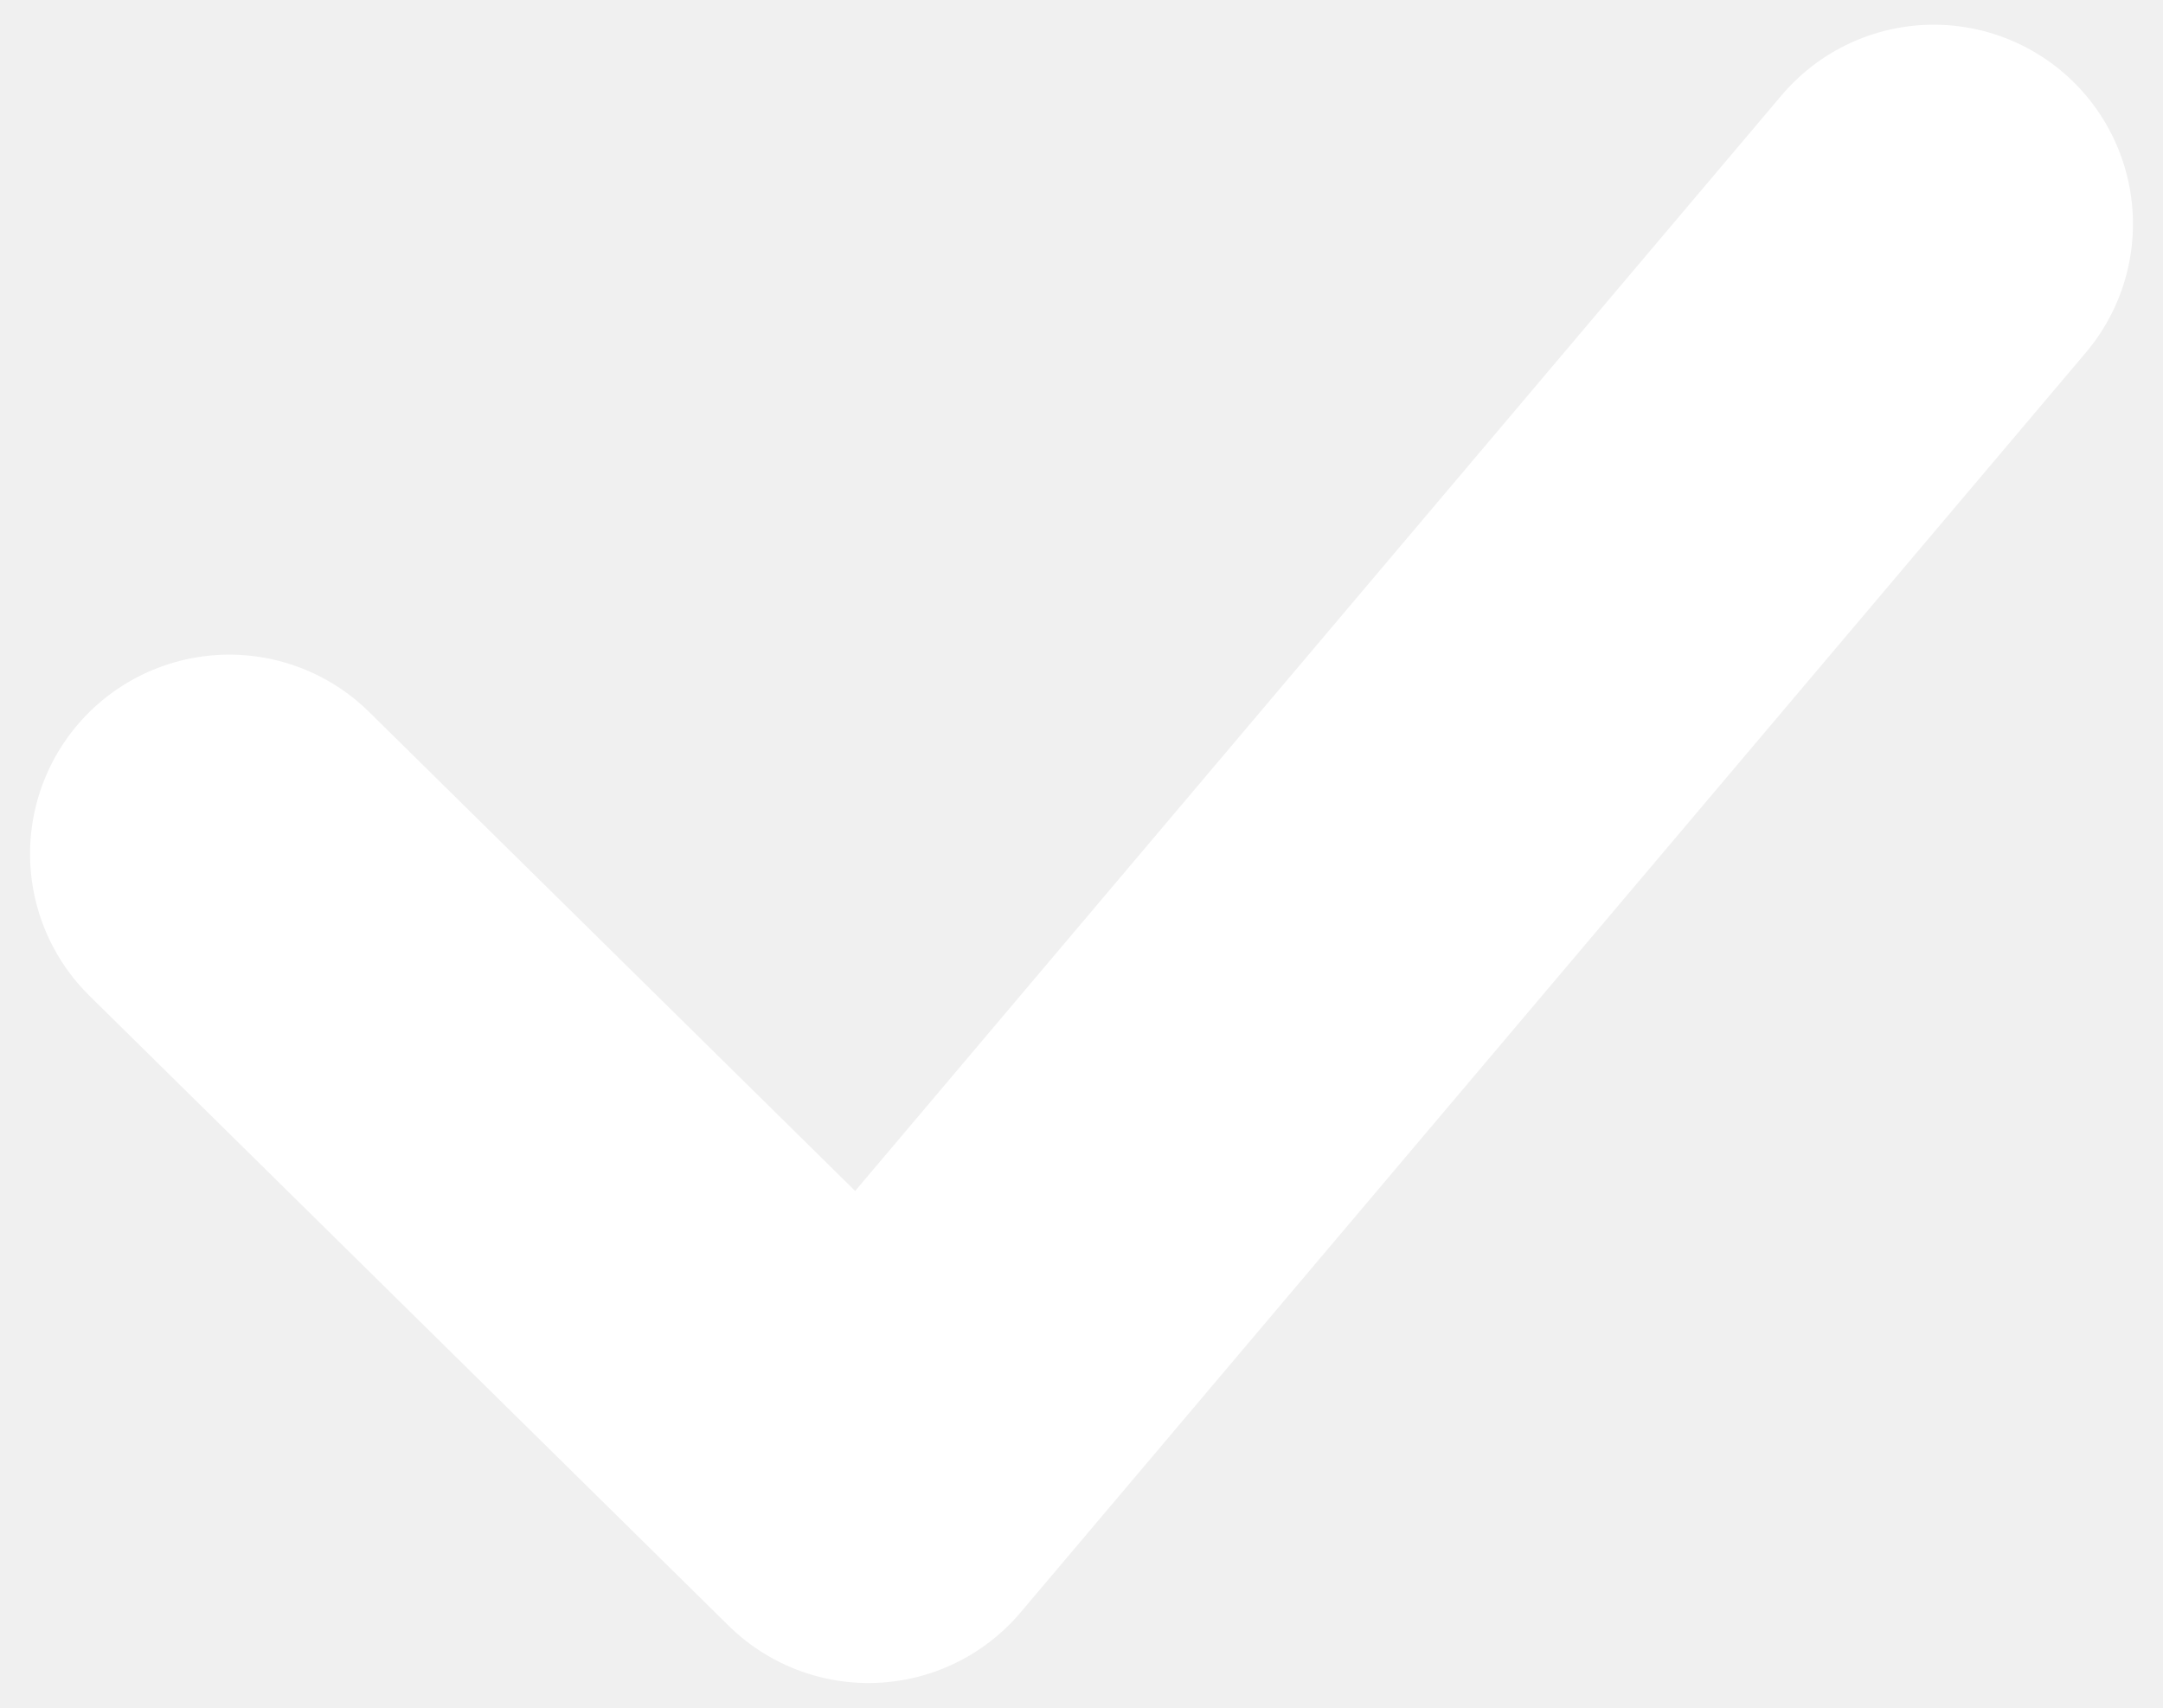
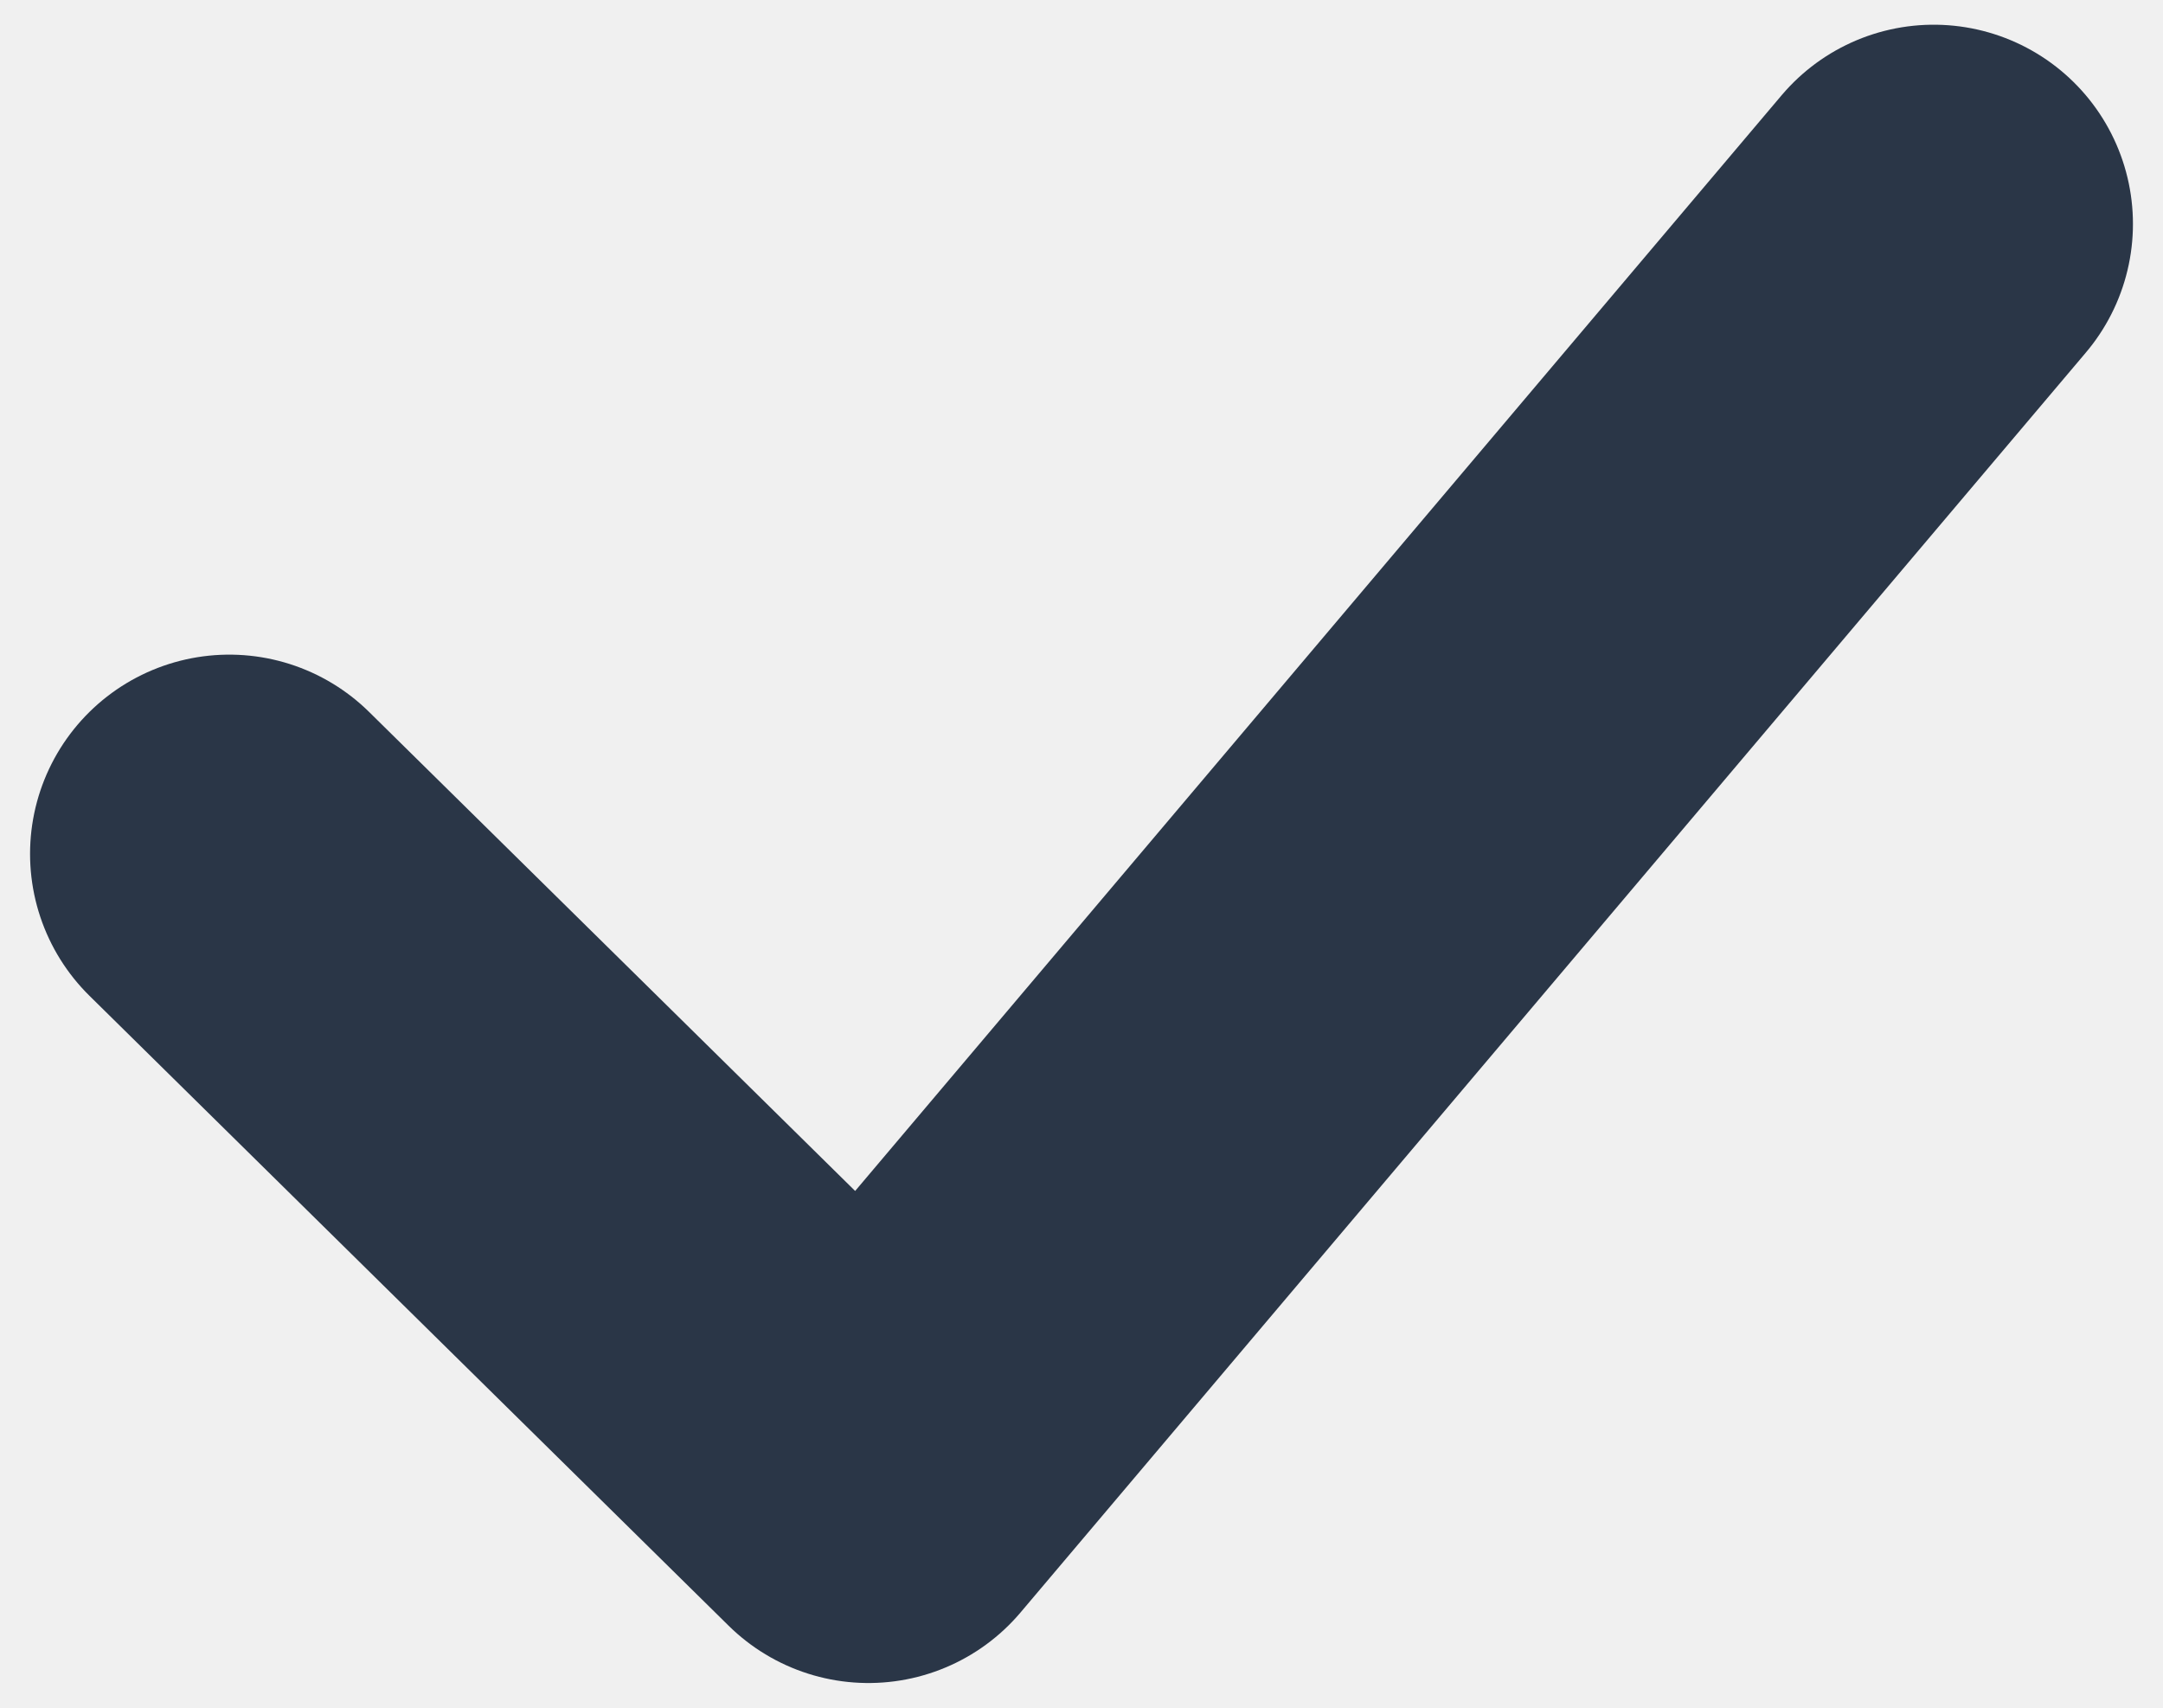
<svg xmlns="http://www.w3.org/2000/svg" width="38" height="30" viewBox="0 0 38 30" fill="none">
-   <path d="M4.028 15L15.257 26.066L33.972 3.934" stroke="white" stroke-width="7" stroke-linecap="round" stroke-linejoin="round" />
+   <path d="M4.028 15L15.257 26.066L33.972 3.934" stroke="#2A3647" stroke-width="7" stroke-linecap="round" stroke-linejoin="round" />
</svg>
